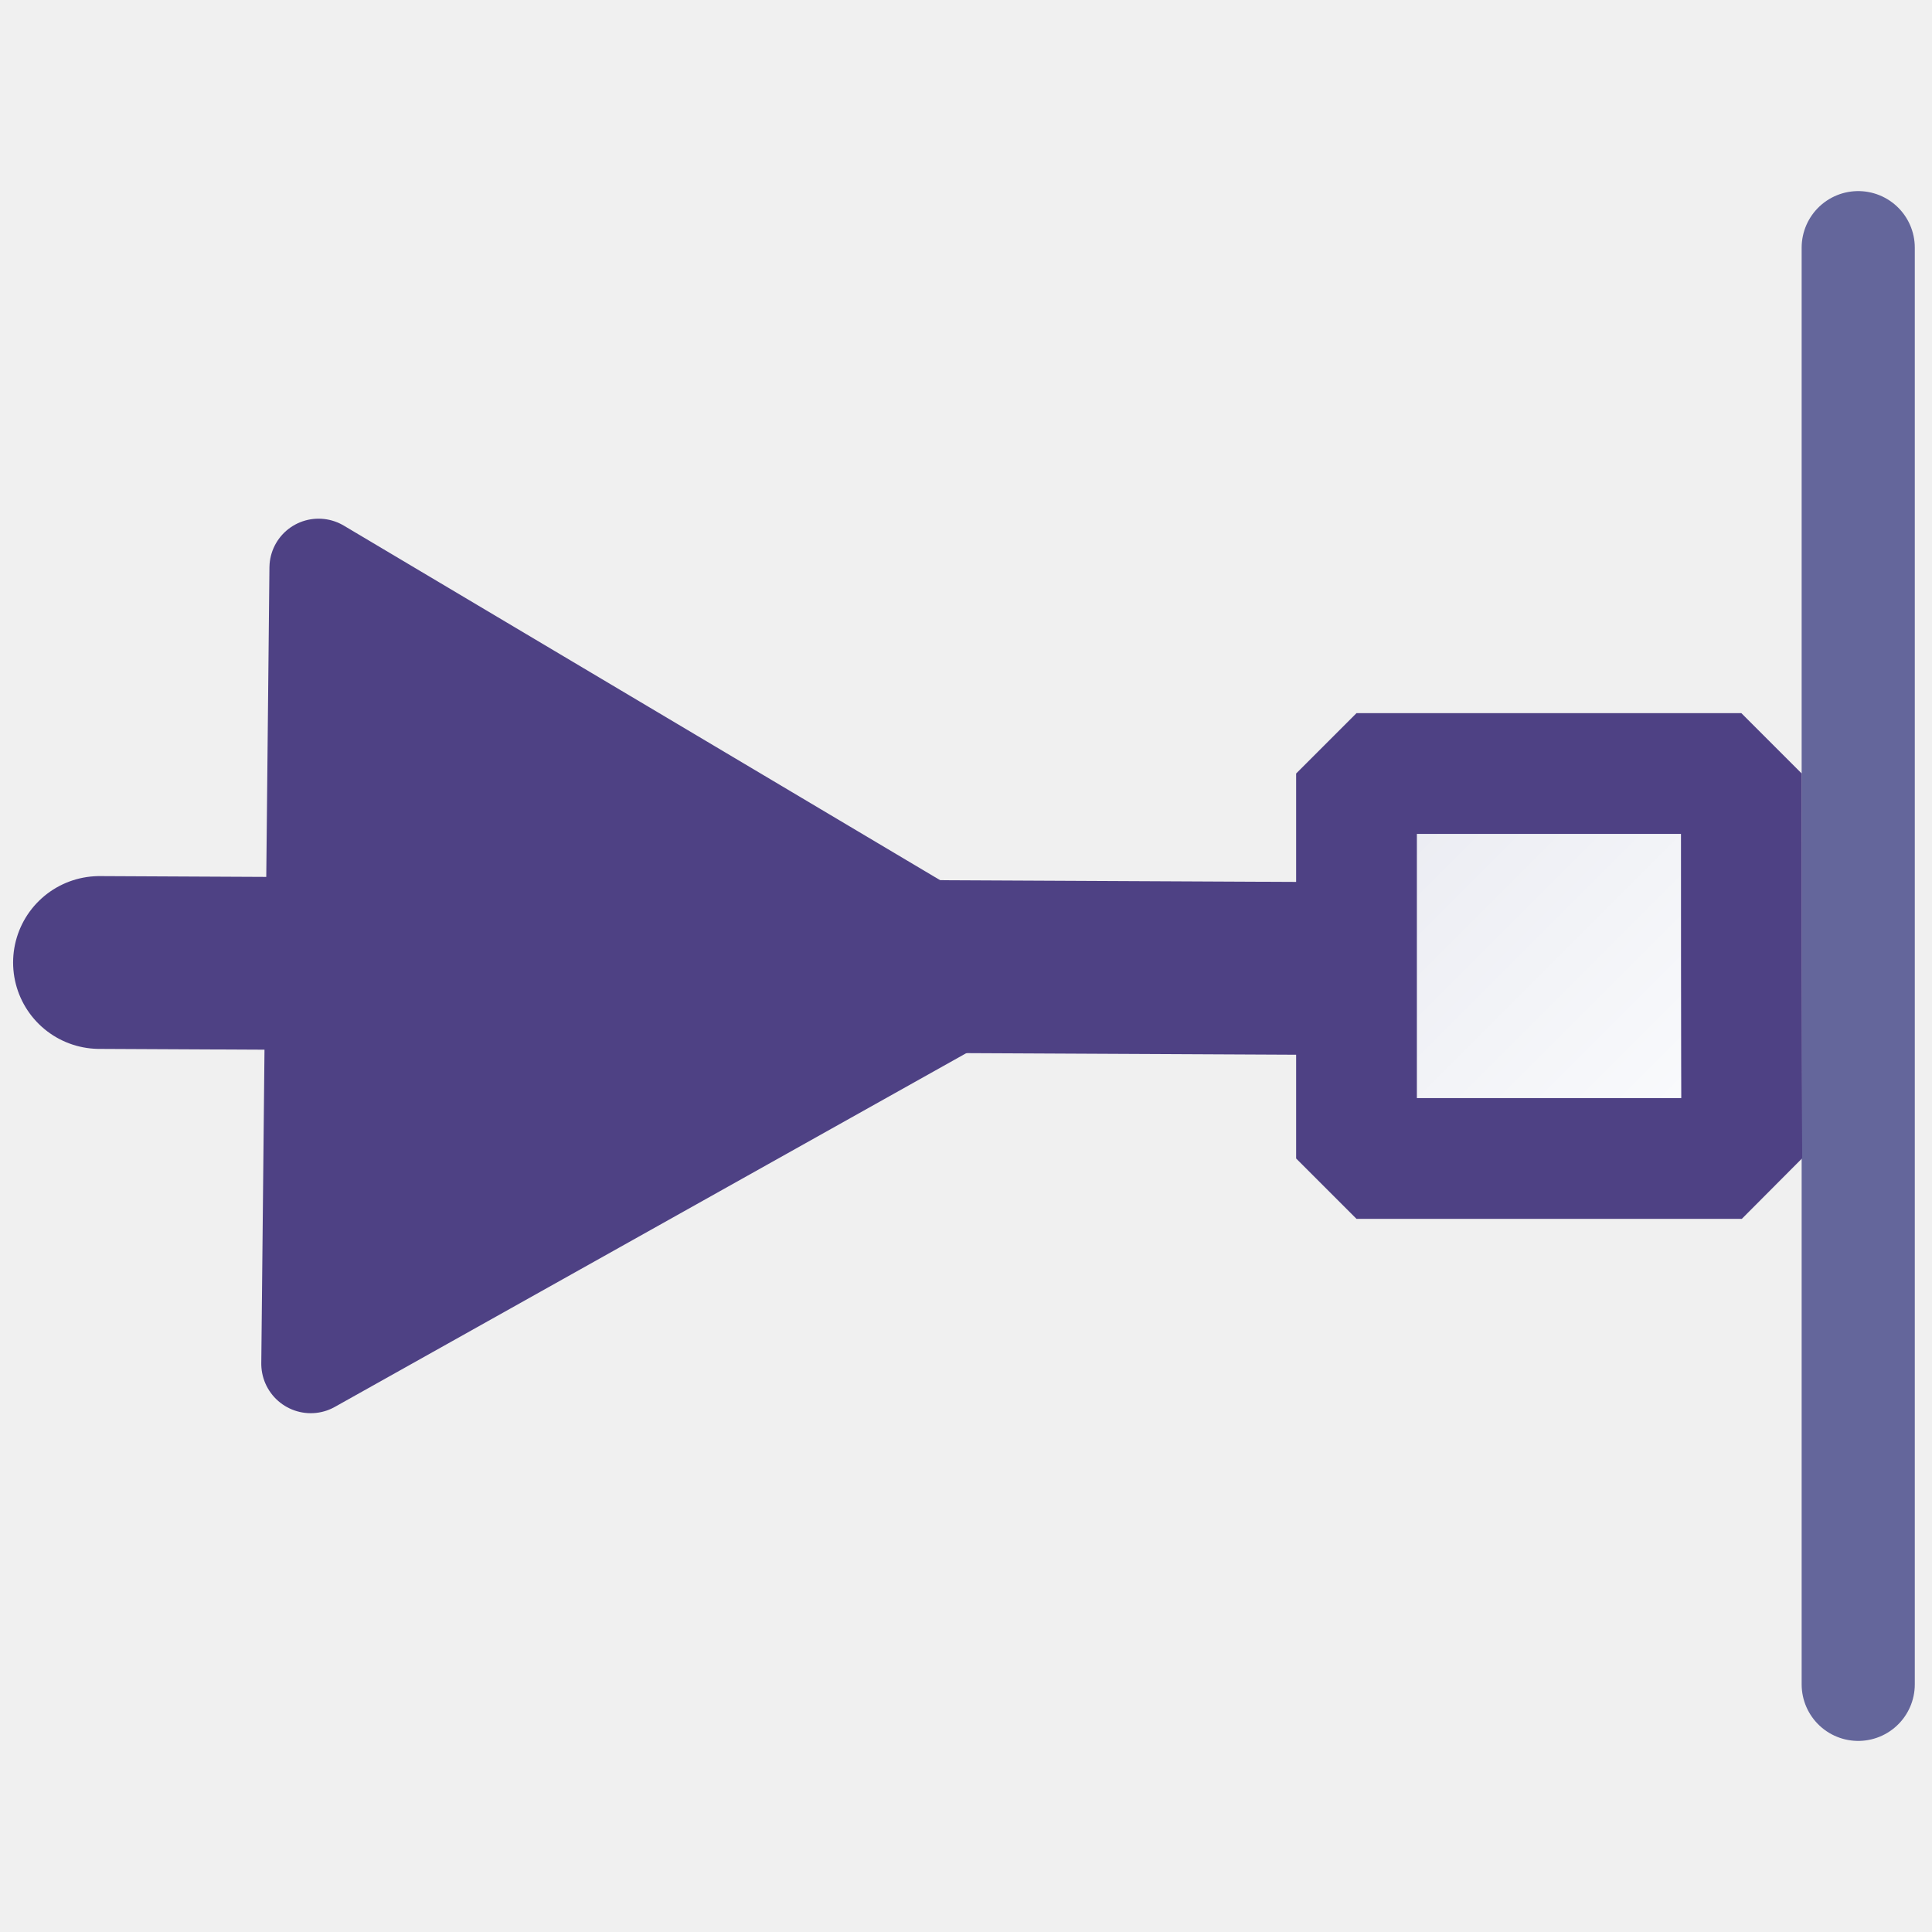
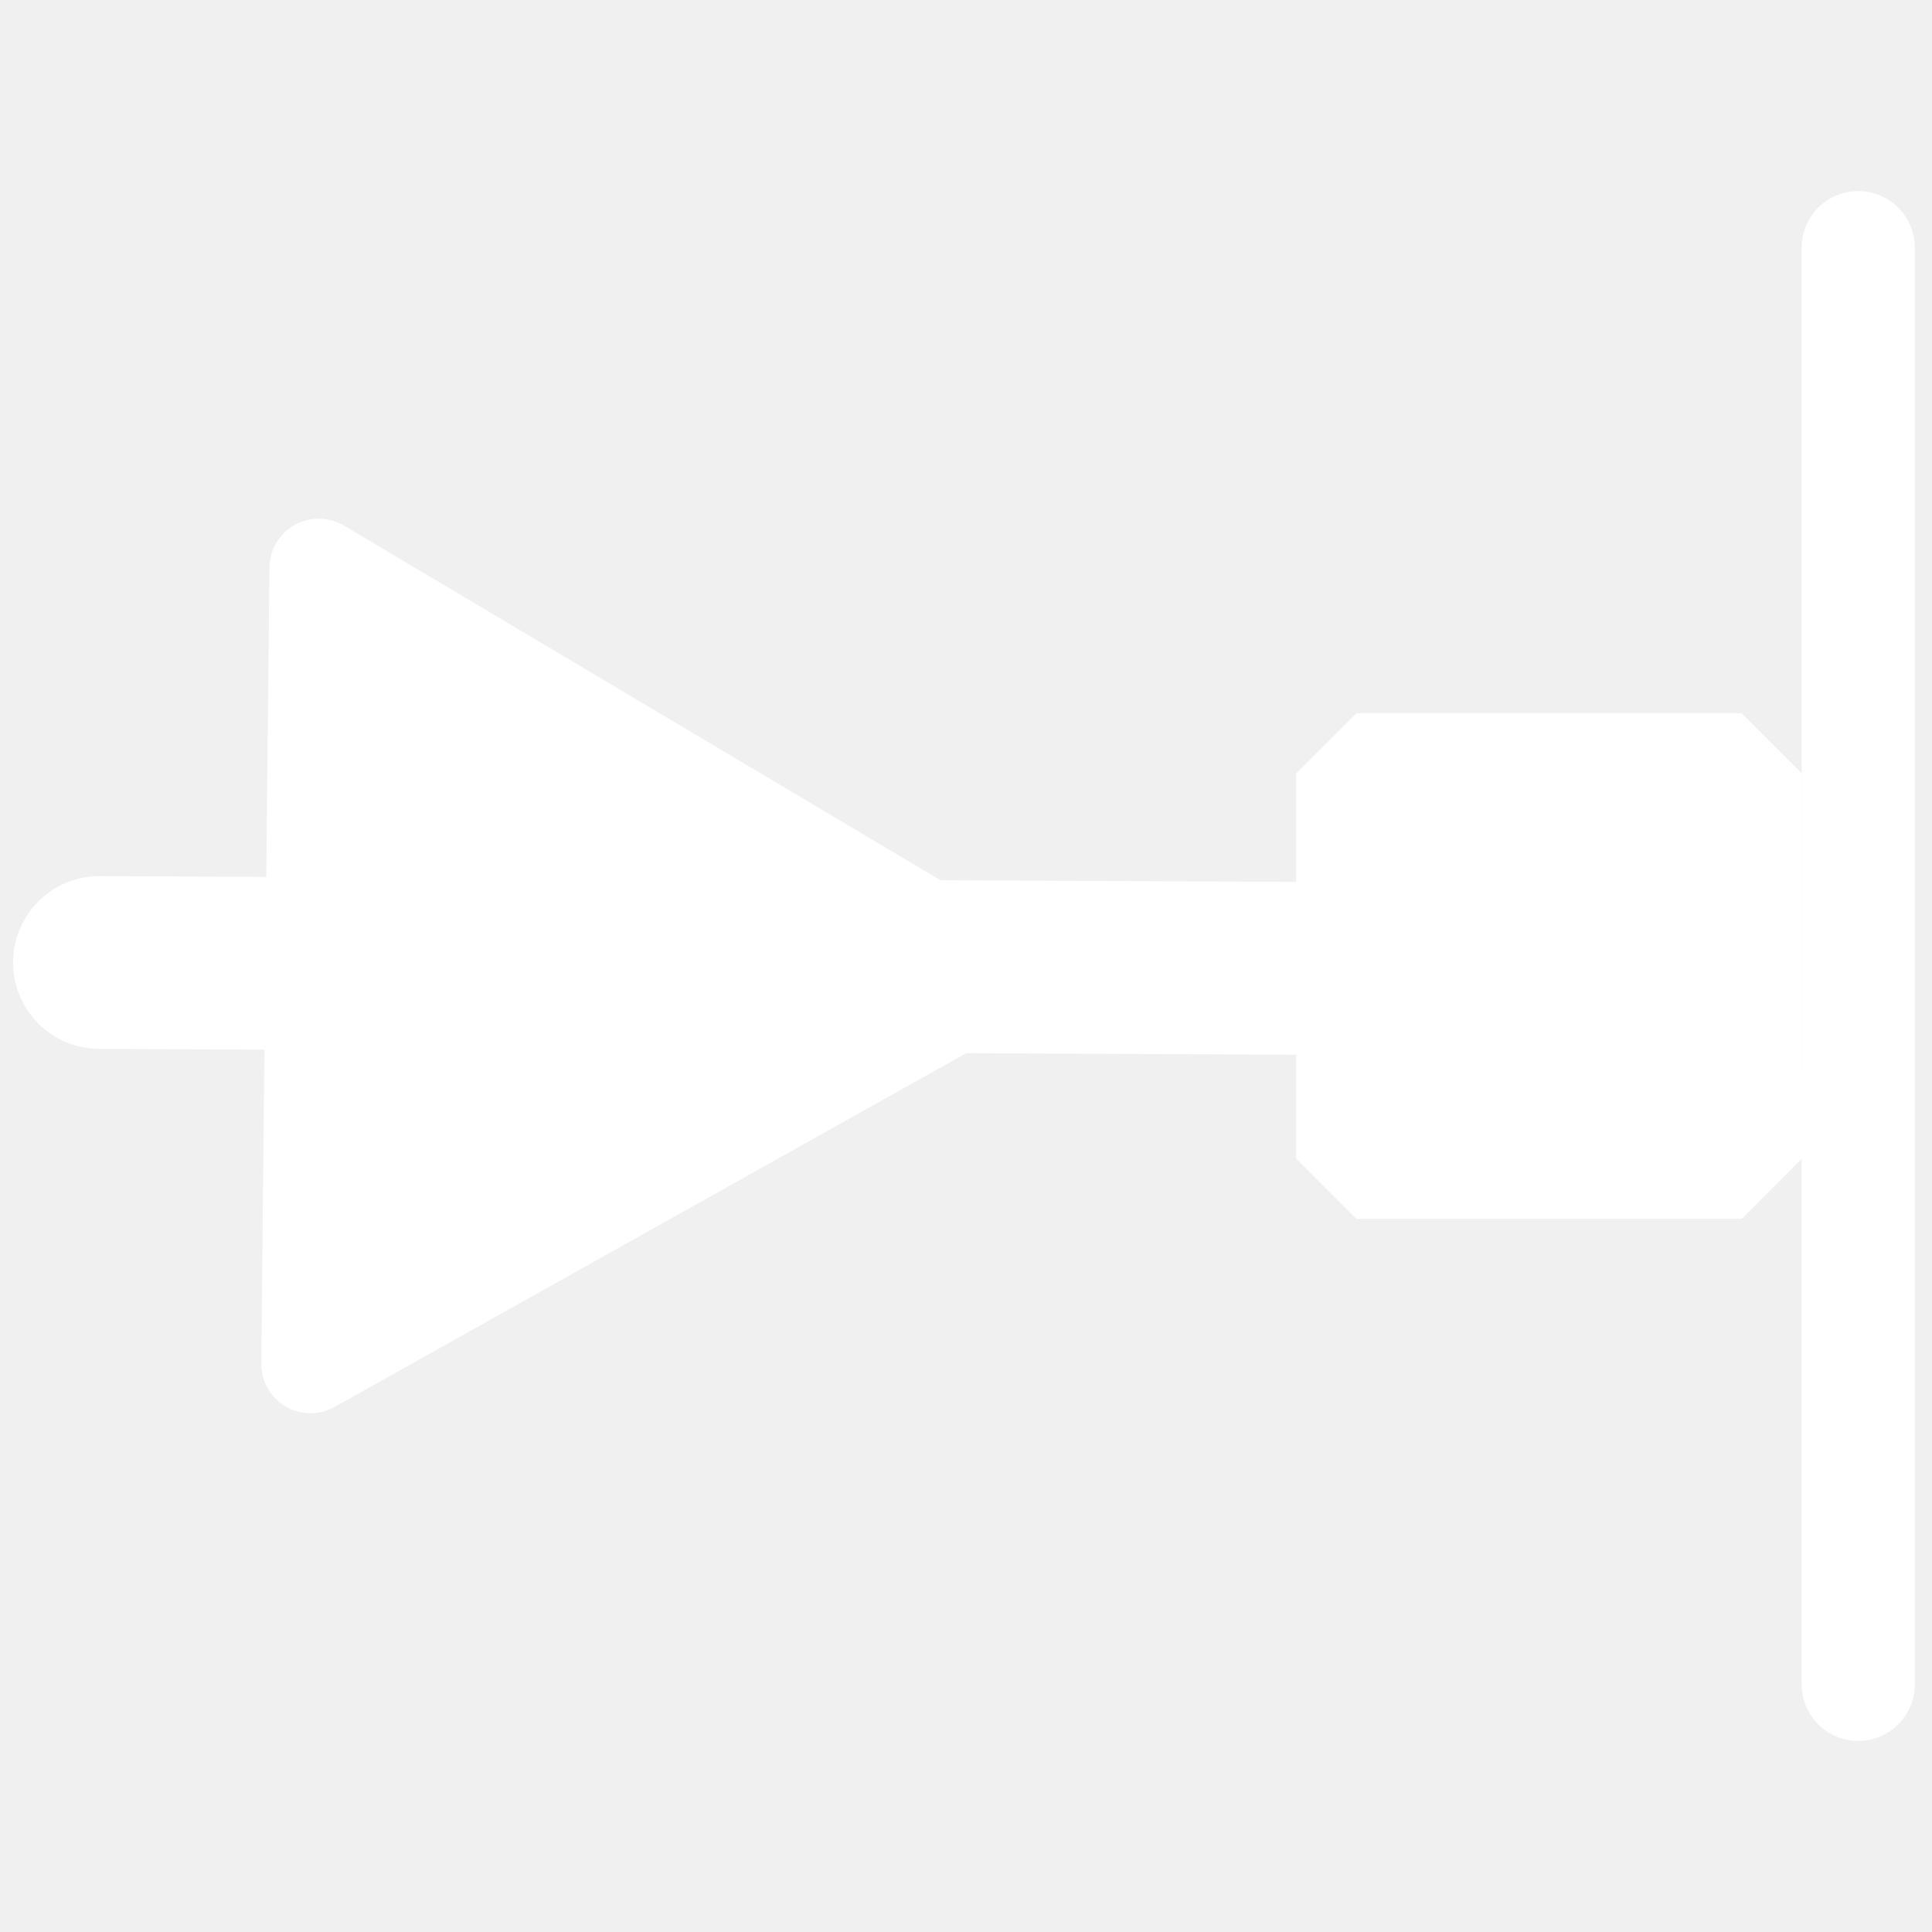
- <svg xmlns="http://www.w3.org/2000/svg" xmlns:xlink="http://www.w3.org/1999/xlink" width="16" height="16">
-   <defs>
-     <linearGradient id="a">
-       <stop offset="0" style="stop-color:#e8e9f0;stop-opacity:1" />
-       <stop offset="1" style="stop-color:#fdfeff;stop-opacity:1" />
-     </linearGradient>
-     <linearGradient xlink:href="#a" id="b" x1="2.499" x2="4.158" y1="3.396" y2="3.396" gradientTransform="rotate(45.122 14.083 12.276) scale(2.98757)" gradientUnits="userSpaceOnUse" />
-   </defs>
-   <path d="M15.232 1.89v11.898" style="fill:none;stroke:#64669b;stroke-width:.937;stroke-linecap:round;stroke-linejoin:miter;stroke-miterlimit:4;stroke-dasharray:none;stroke-opacity:1" transform="translate(.157 .161)" />
-   <path d="M12.555 7.868.667 7.81" style="fill:none;stroke:#4e4184;stroke-width:1.431;stroke-linecap:round;stroke-linejoin:miter;stroke-miterlimit:4;stroke-dasharray:none;stroke-opacity:1" transform="translate(.157 .161)" />
-   <path d="M14.264 6.245c0 1.076 0 2.127.004 3.188h-3.191V6.245Z" style="fill:url(#b);fill-opacity:1;stroke:#4e4184;stroke-width:1;stroke-linejoin:bevel;stroke-miterlimit:4;stroke-dasharray:none;stroke-dashoffset:0;stroke-opacity:1" transform="translate(.157 .161)" />
-   <path d="M5.997 1.89.614 3.354 2.037-2.04Z" style="fill:#4e4184;fill-opacity:1;stroke:#4e4184;stroke-width:.691;stroke-linejoin:round;stroke-dasharray:none;stroke-dashoffset:0" transform="matrix(1.14561 -.2858 .28971 1.1466 .897 7.625)" />
+ <svg xmlns="http://www.w3.org/2000/svg" width="16" height="16" viewBox="0 0 16 16" fill="none">
+   <path d="M15.389 2.051V13.949" stroke="white" stroke-width="0.937" stroke-linecap="round" />
+   <path d="M12.712 8.029L0.824 7.971" stroke="white" stroke-width="1.431" stroke-linecap="round" />
+   <path d="M14.421 6.406C14.421 7.482 14.421 8.533 14.425 9.594H11.234V6.406H14.421Z" fill="white" stroke="white" stroke-linejoin="bevel" />
+   <path d="M8.315 8.078L2.572 11.295L2.64 4.704L8.315 8.078Z" fill="white" stroke="white" stroke-width="0.817" stroke-linejoin="round" />
</svg>
